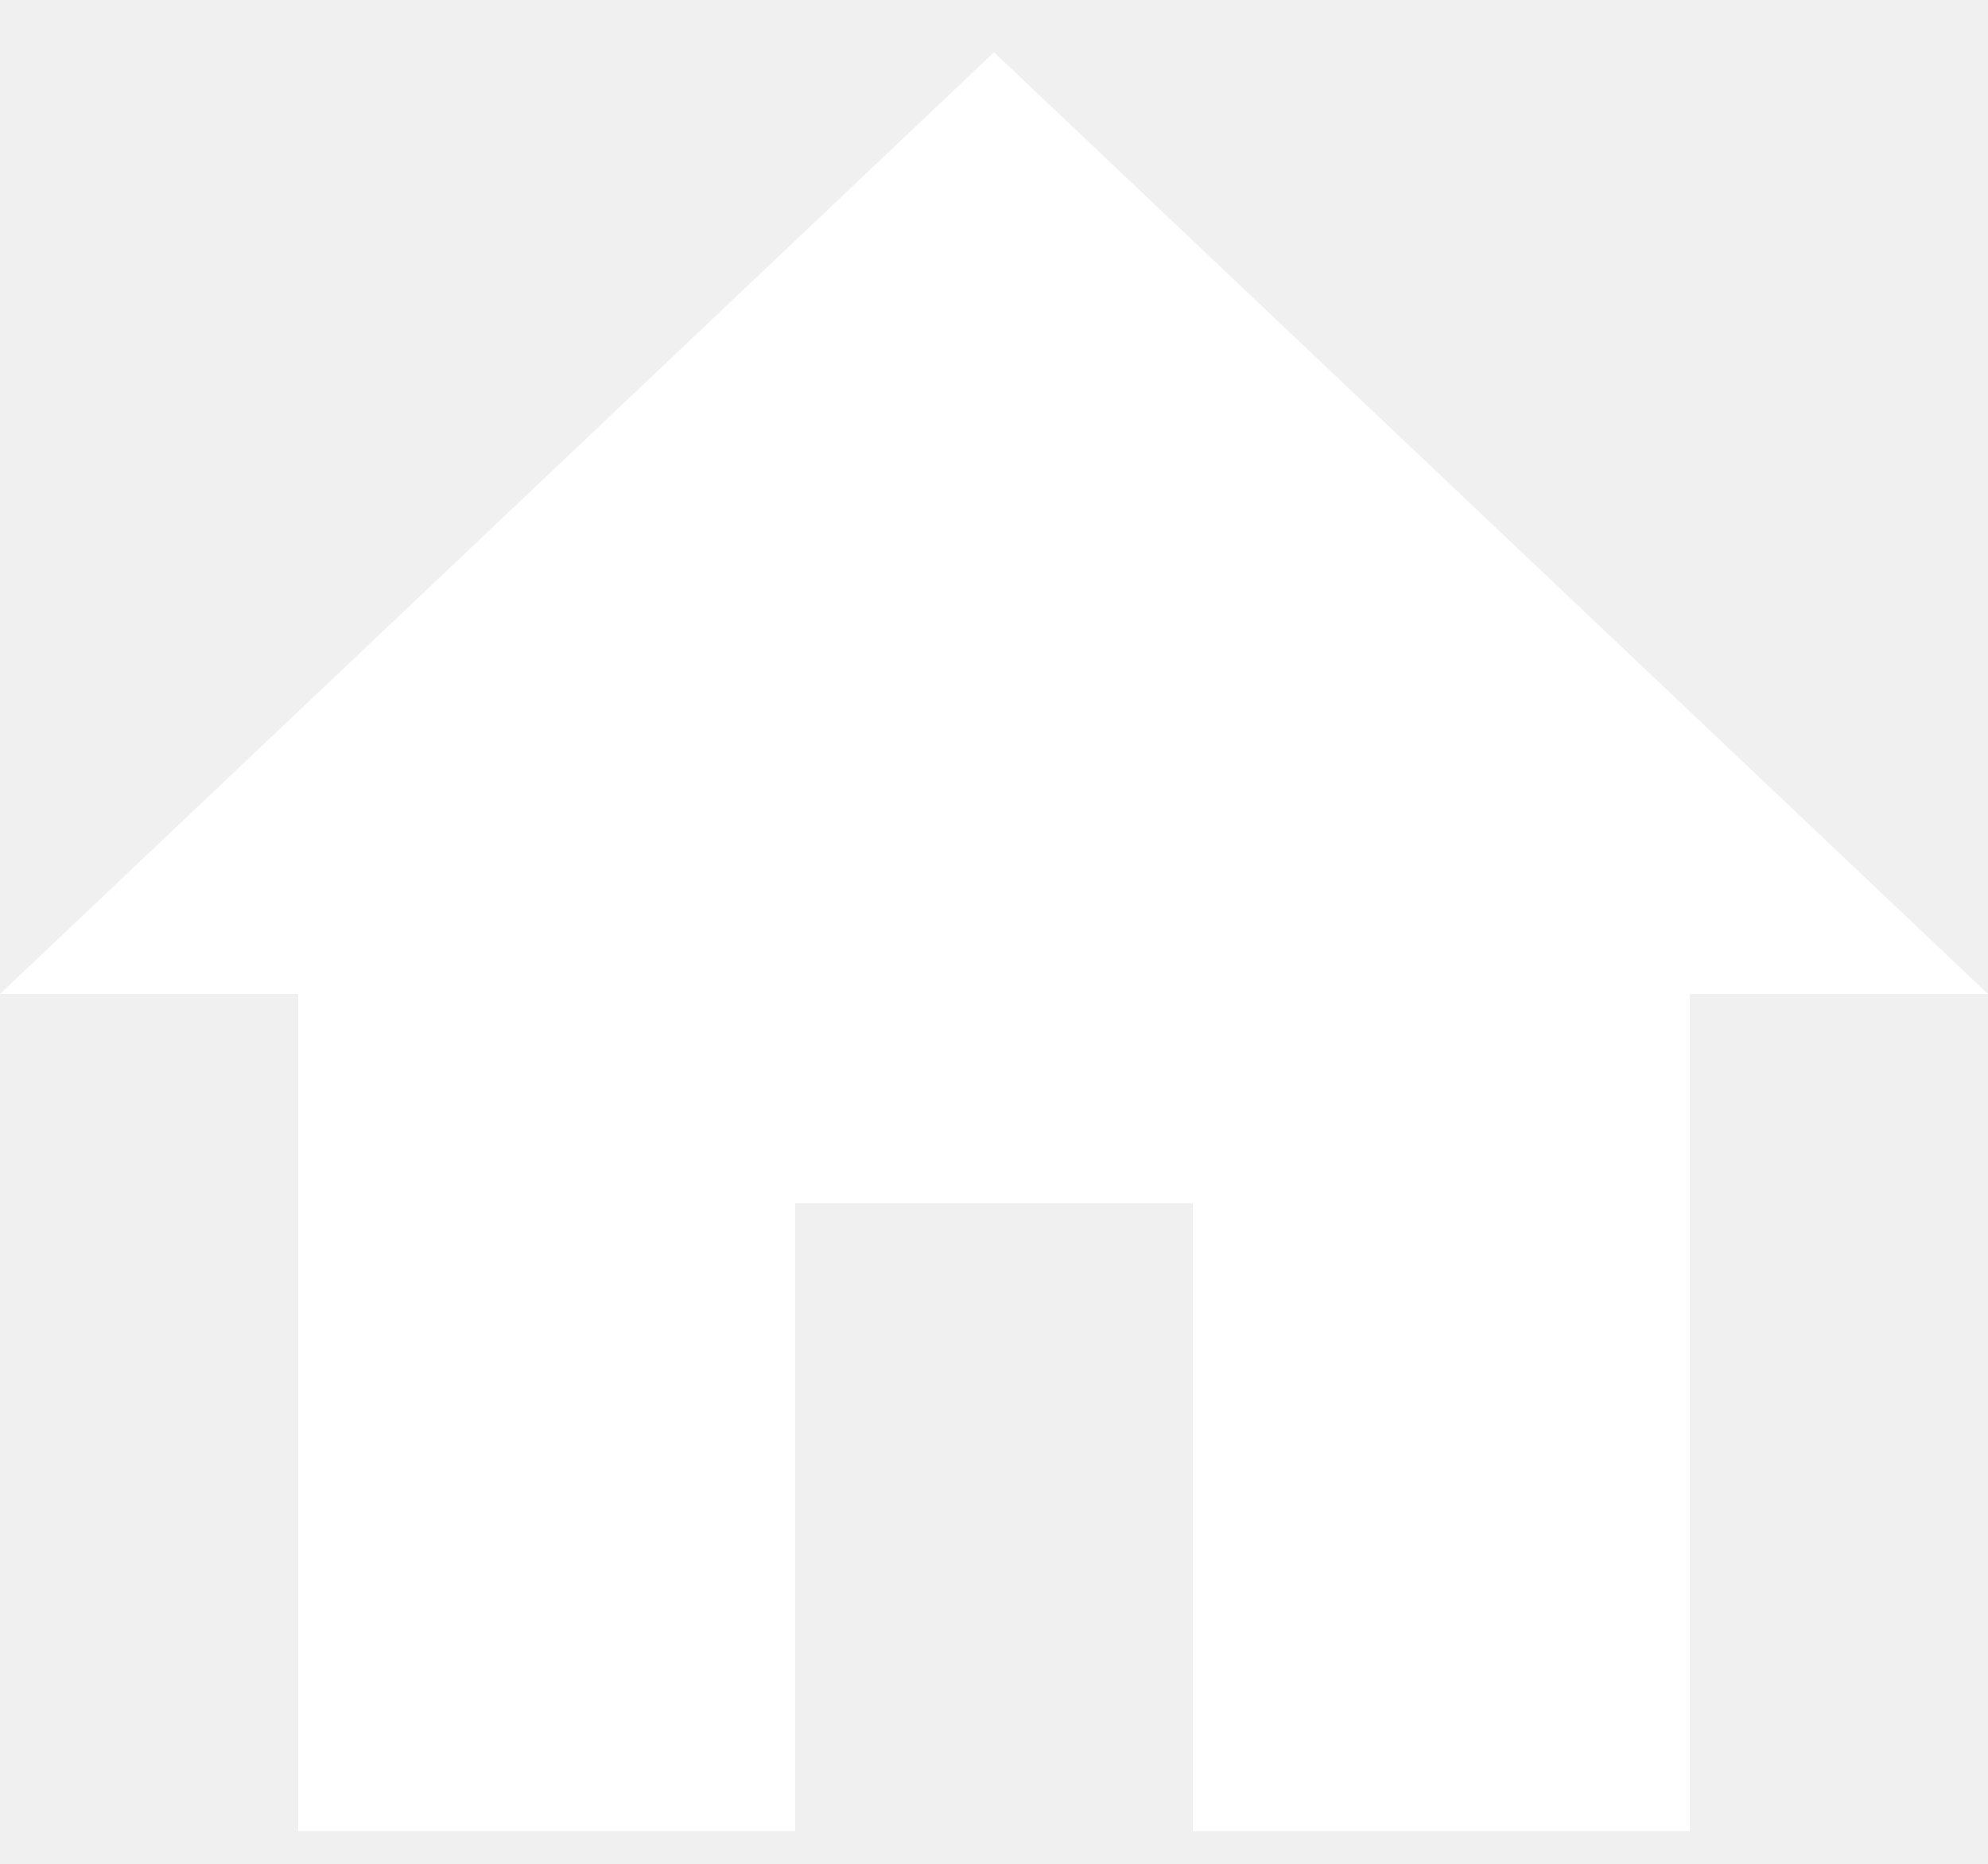
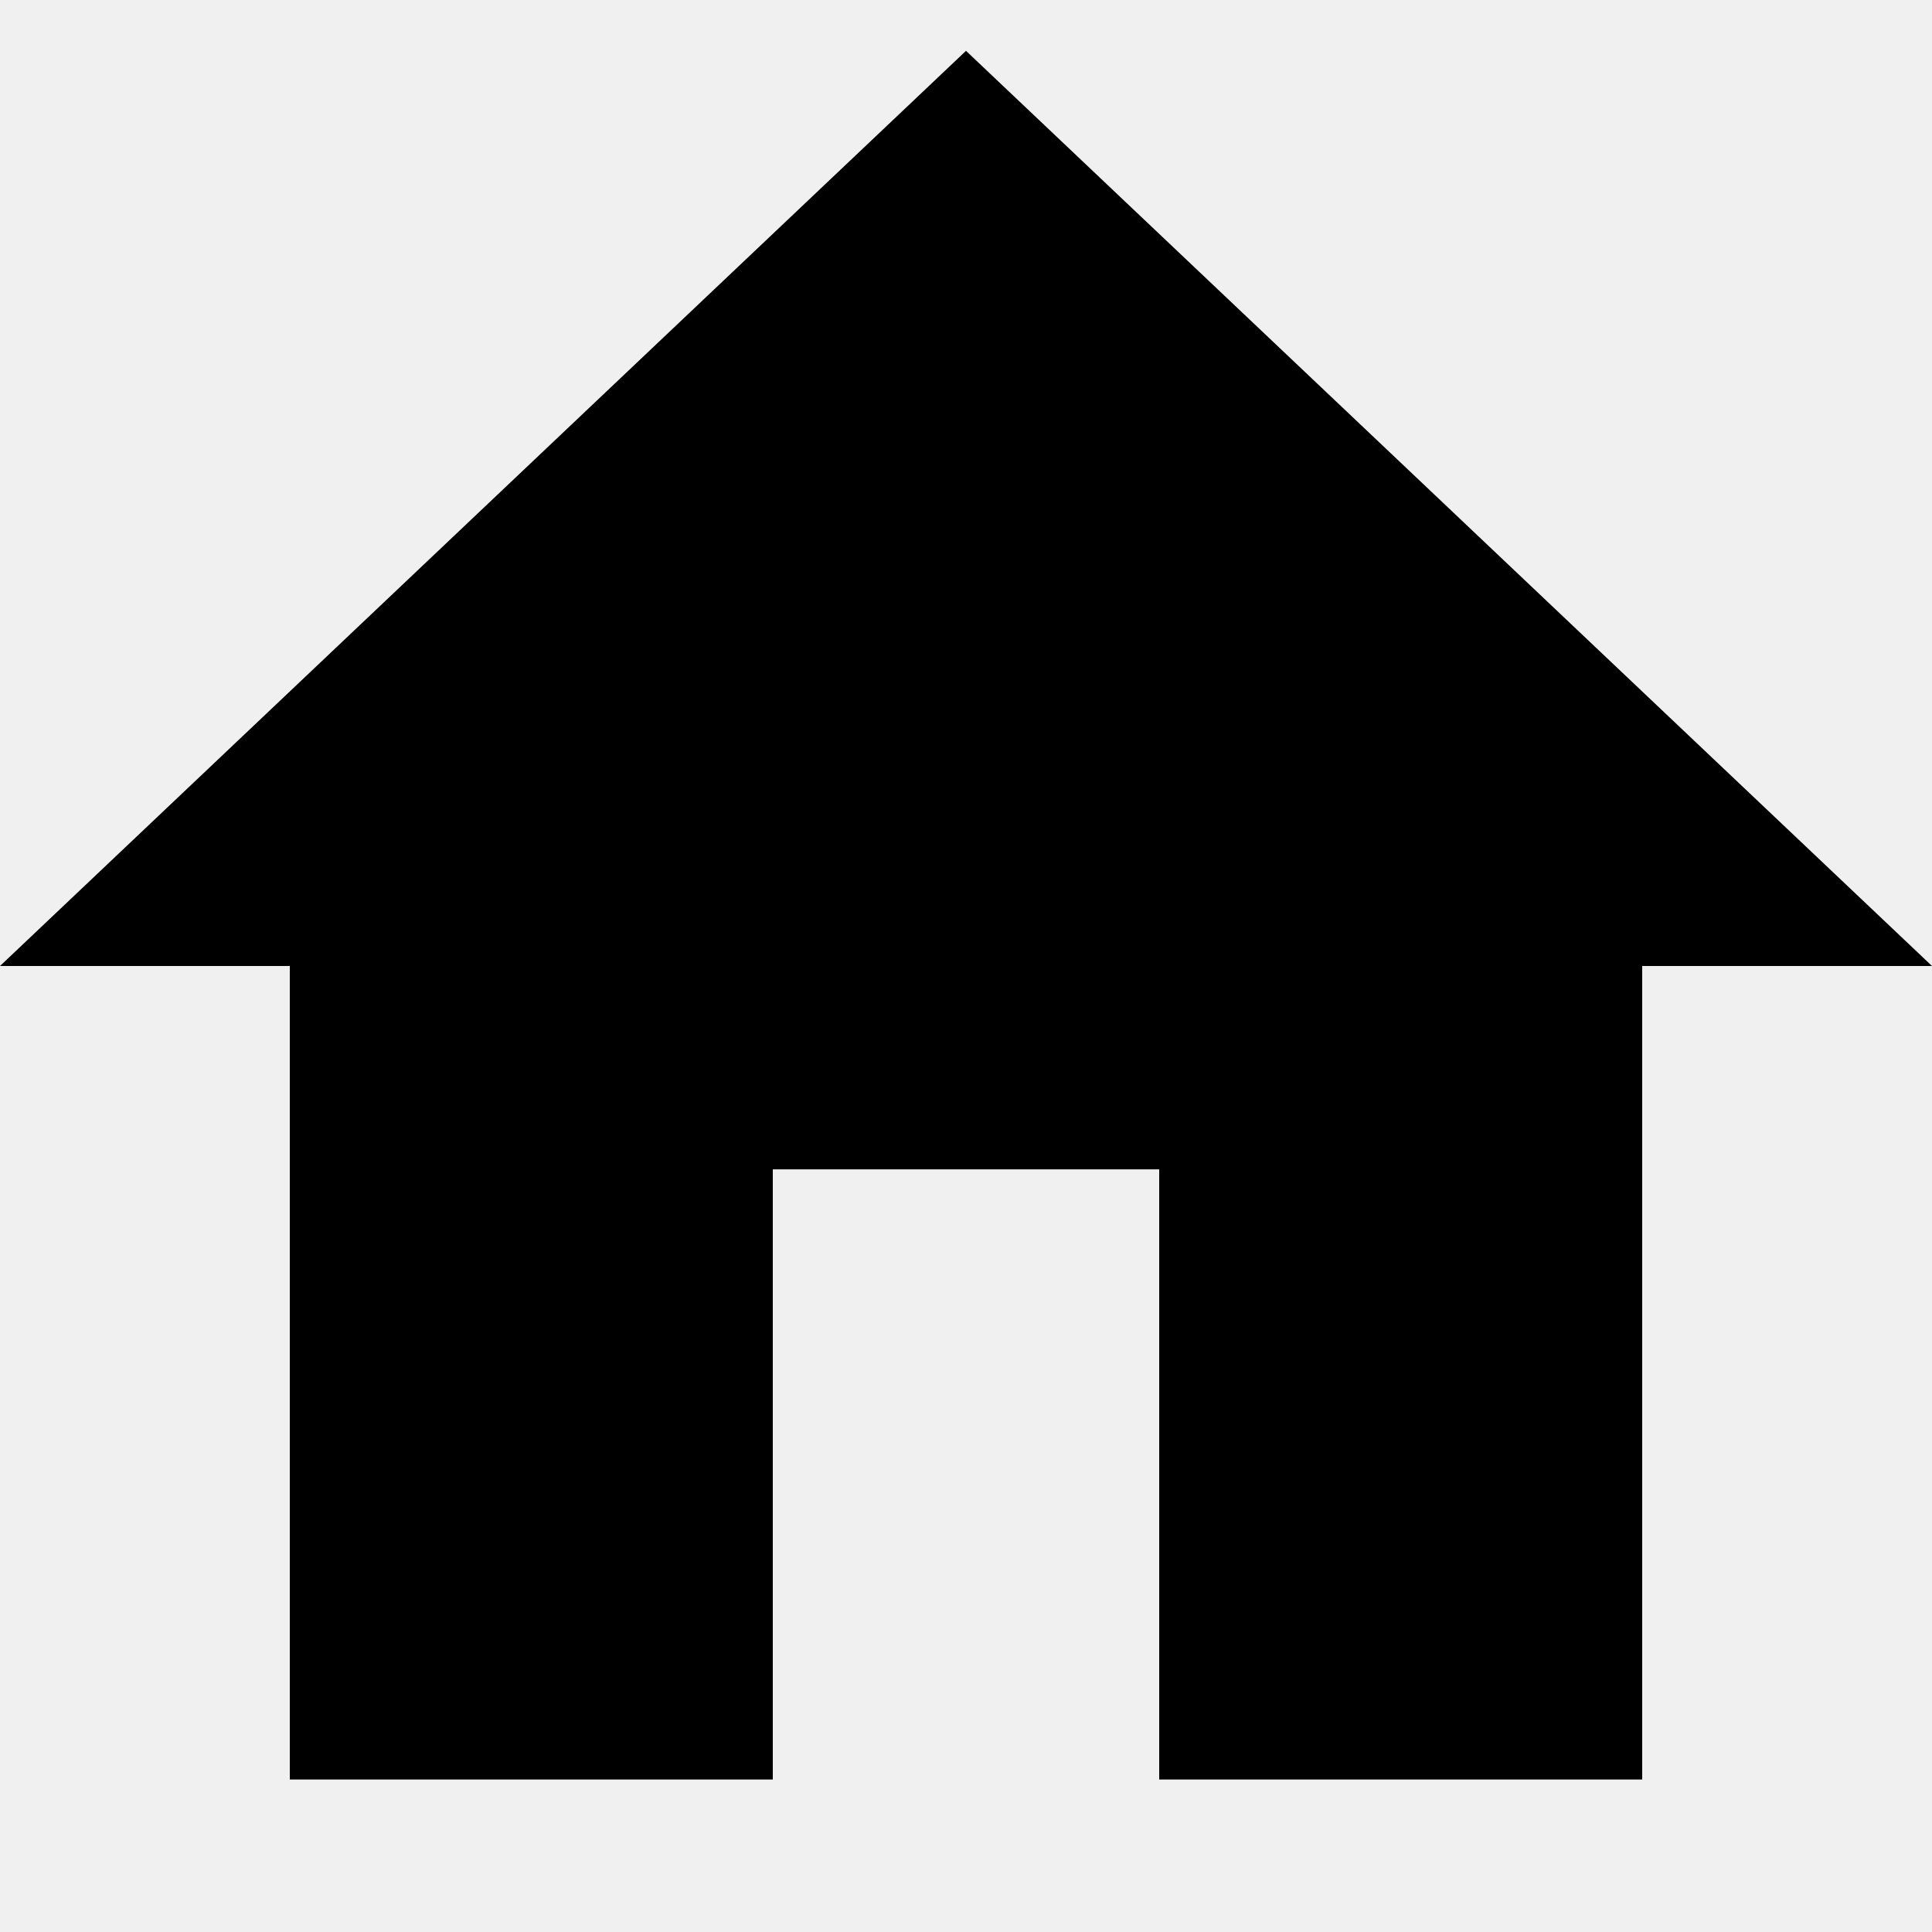
- <svg xmlns="http://www.w3.org/2000/svg" width="32" height="30" viewBox="0 0 32 30" fill="none">
-   <path fill-rule="evenodd" clip-rule="evenodd" d="M12.8 29.474V19.368H19.2V29.474H27.2V16H32L16 0.842L0 16H4.8V29.474H12.8Z" fill="white" />
+ <svg xmlns="http://www.w3.org/2000/svg" width="22" height="22" viewBox="0 0 32 32" fill="current">
+   <path fill-rule="evenodd" clip-rule="evenodd" d="M12.8 29.474V19.368H19.2V29.474H27.2V16H32L16 0.842L0 16H4.8V29.474H12.8Z" />
</svg>
